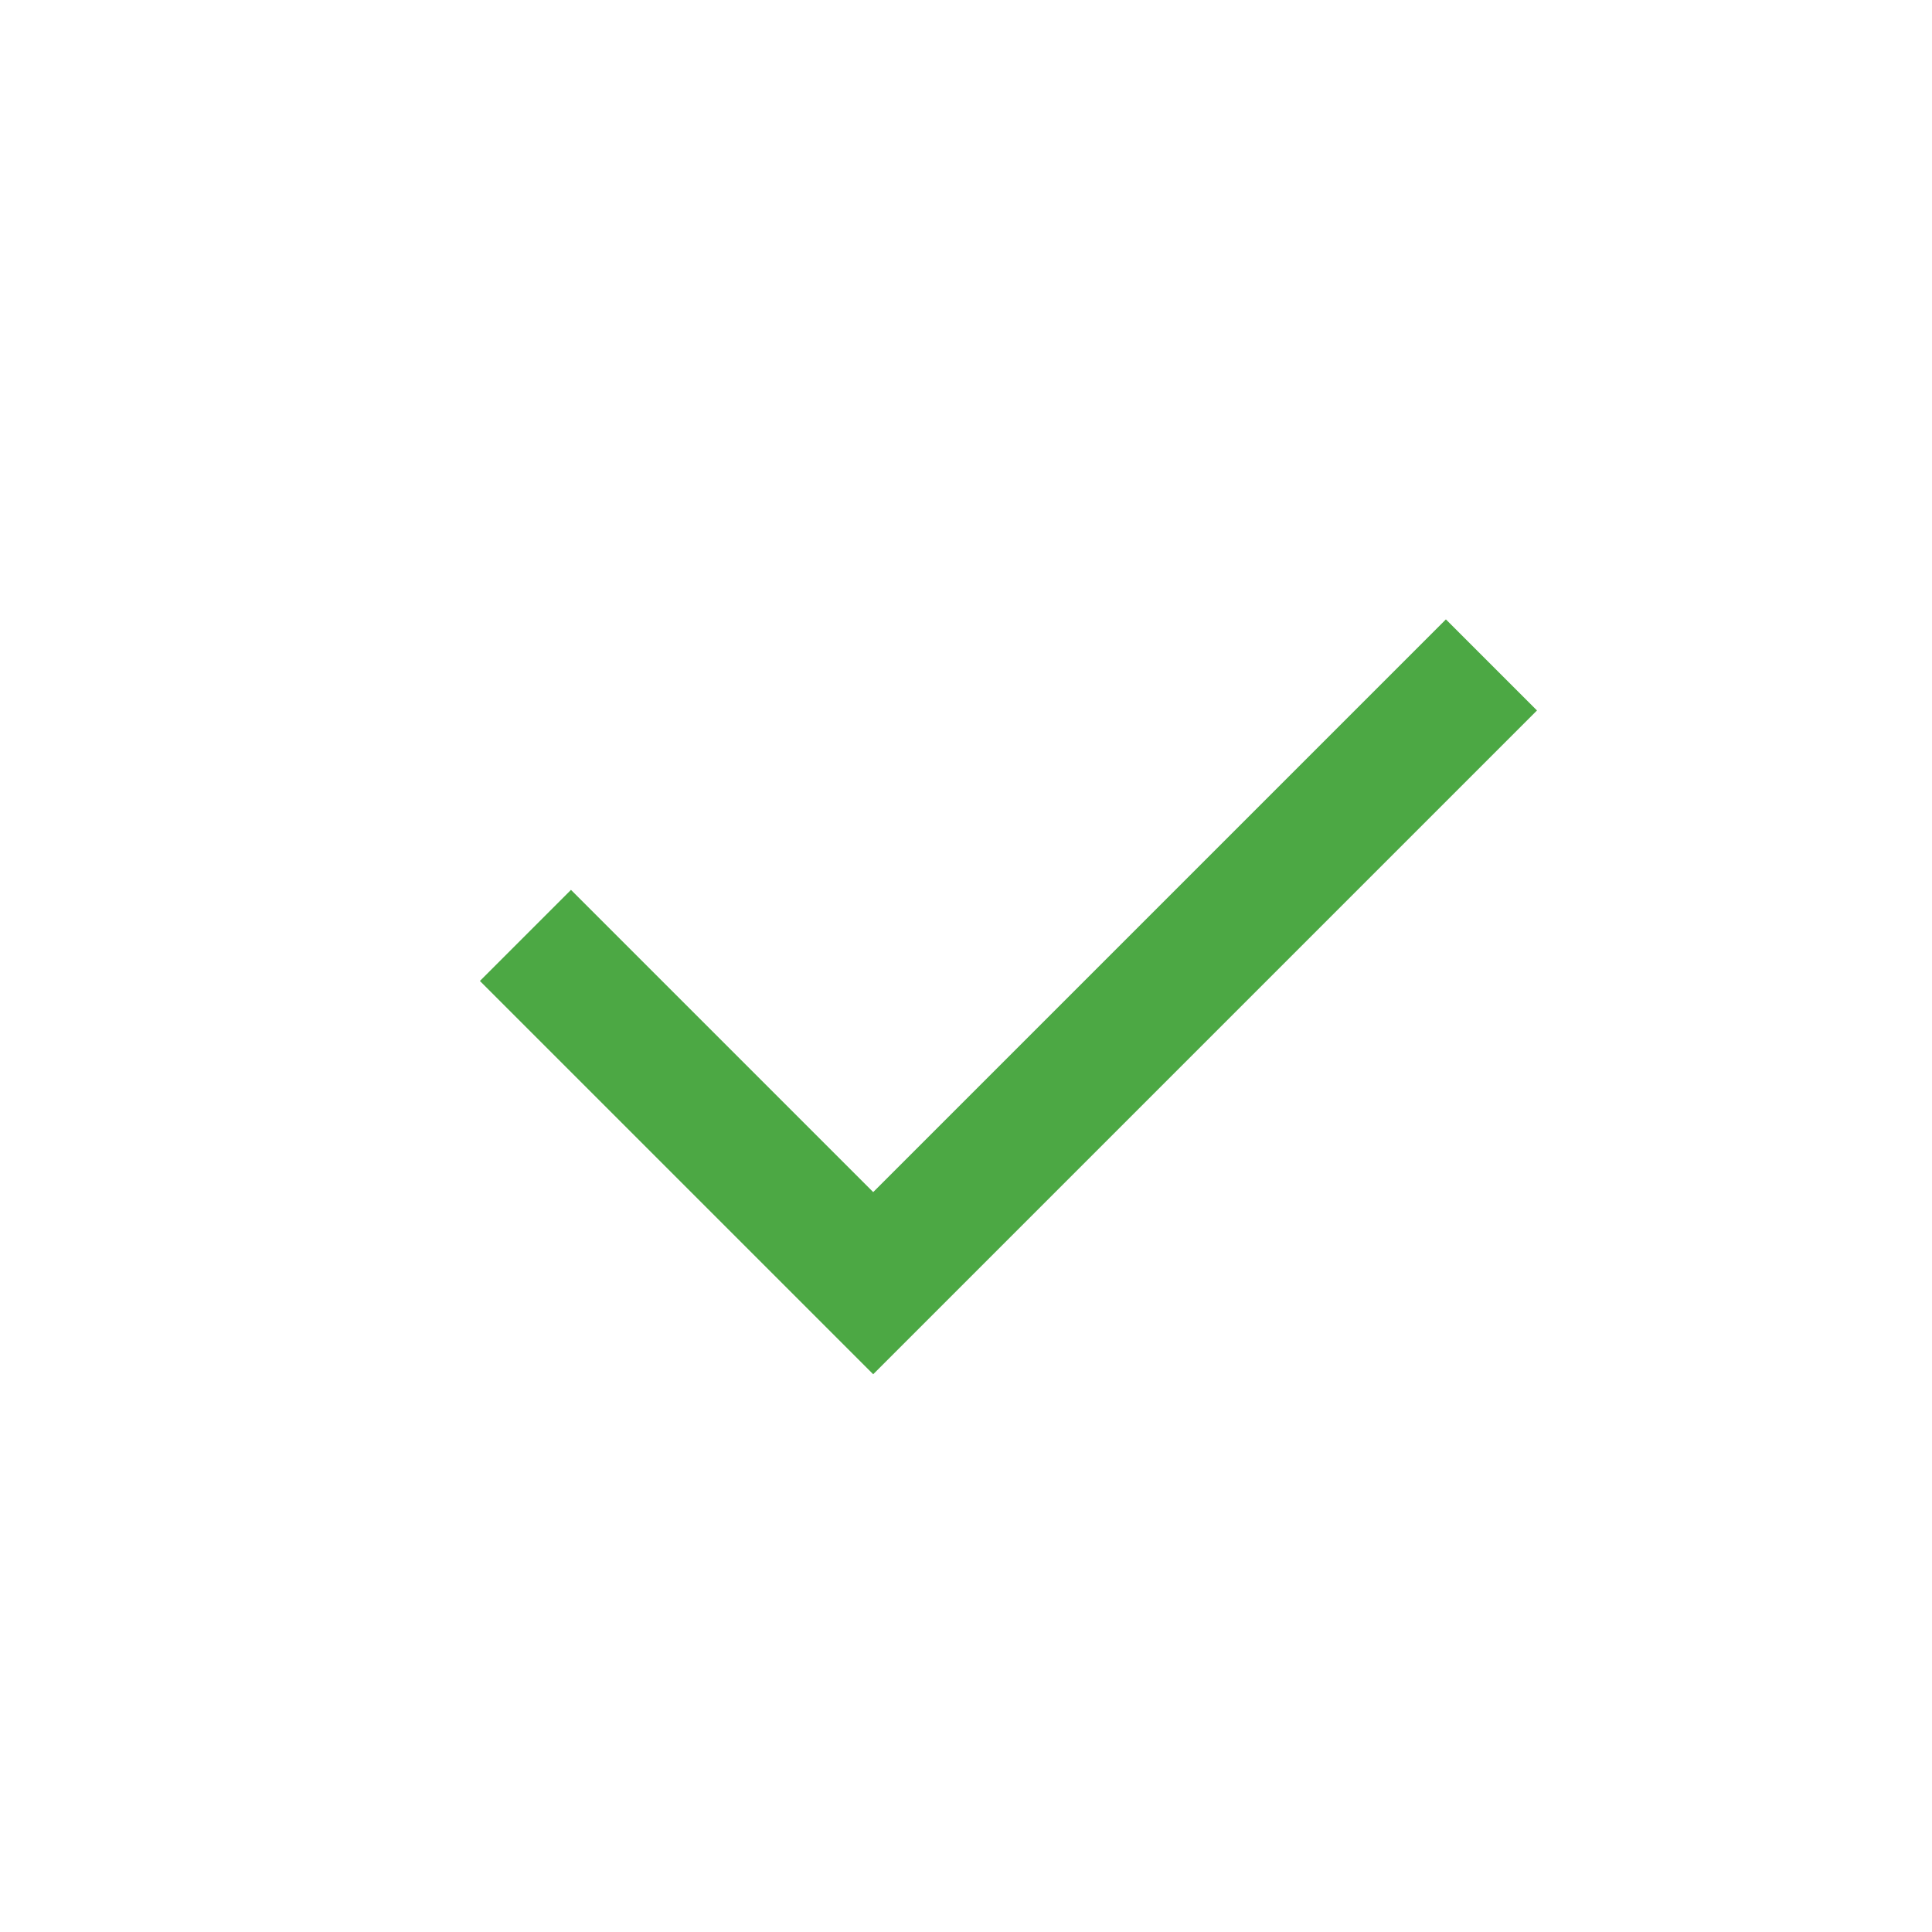
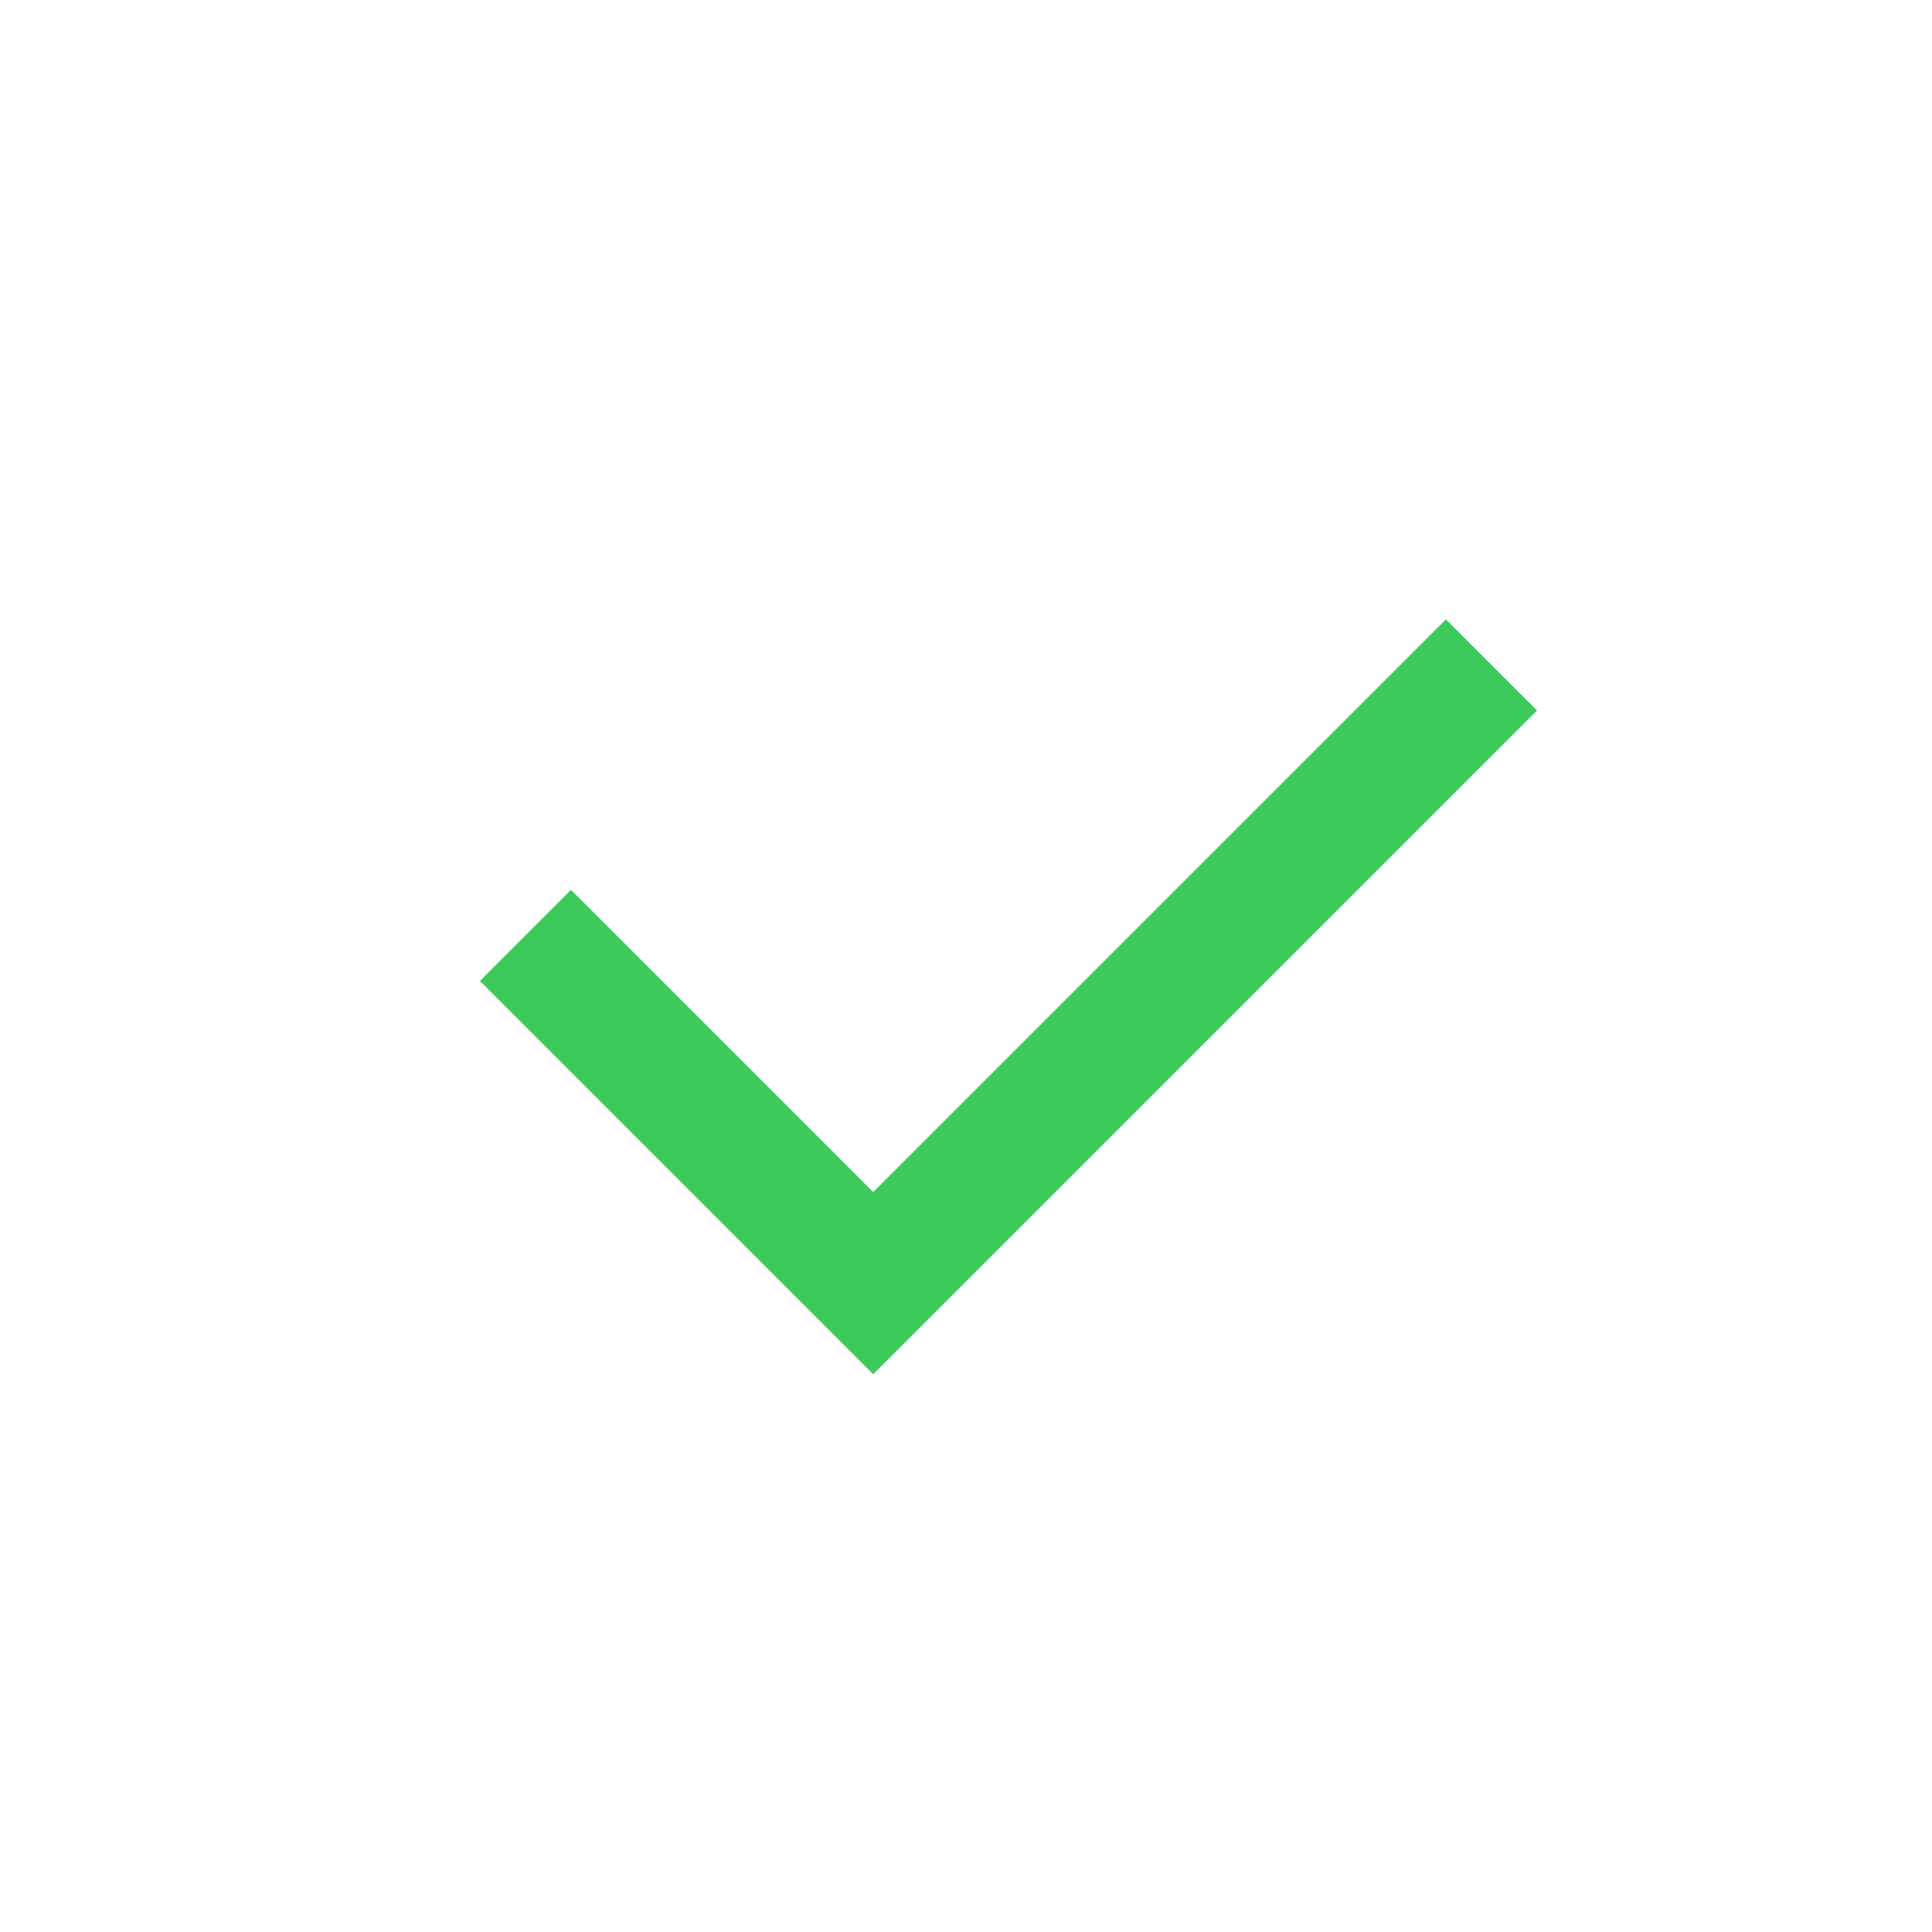
<svg xmlns="http://www.w3.org/2000/svg" viewBox="0 0 30 30" enable-background="new 0 0 30 30">
-   <path stroke="#4CA844" stroke-width="2" stroke-miterlimit="10" d="M23.159 10.325l-9.6 9.6-5.4-5.4" fill="none" />
+   <path stroke="#3ccb5a" stroke-width="2" stroke-miterlimit="10" d="M23.159 10.325l-9.6 9.6-5.4-5.4" fill="none" />
</svg>
